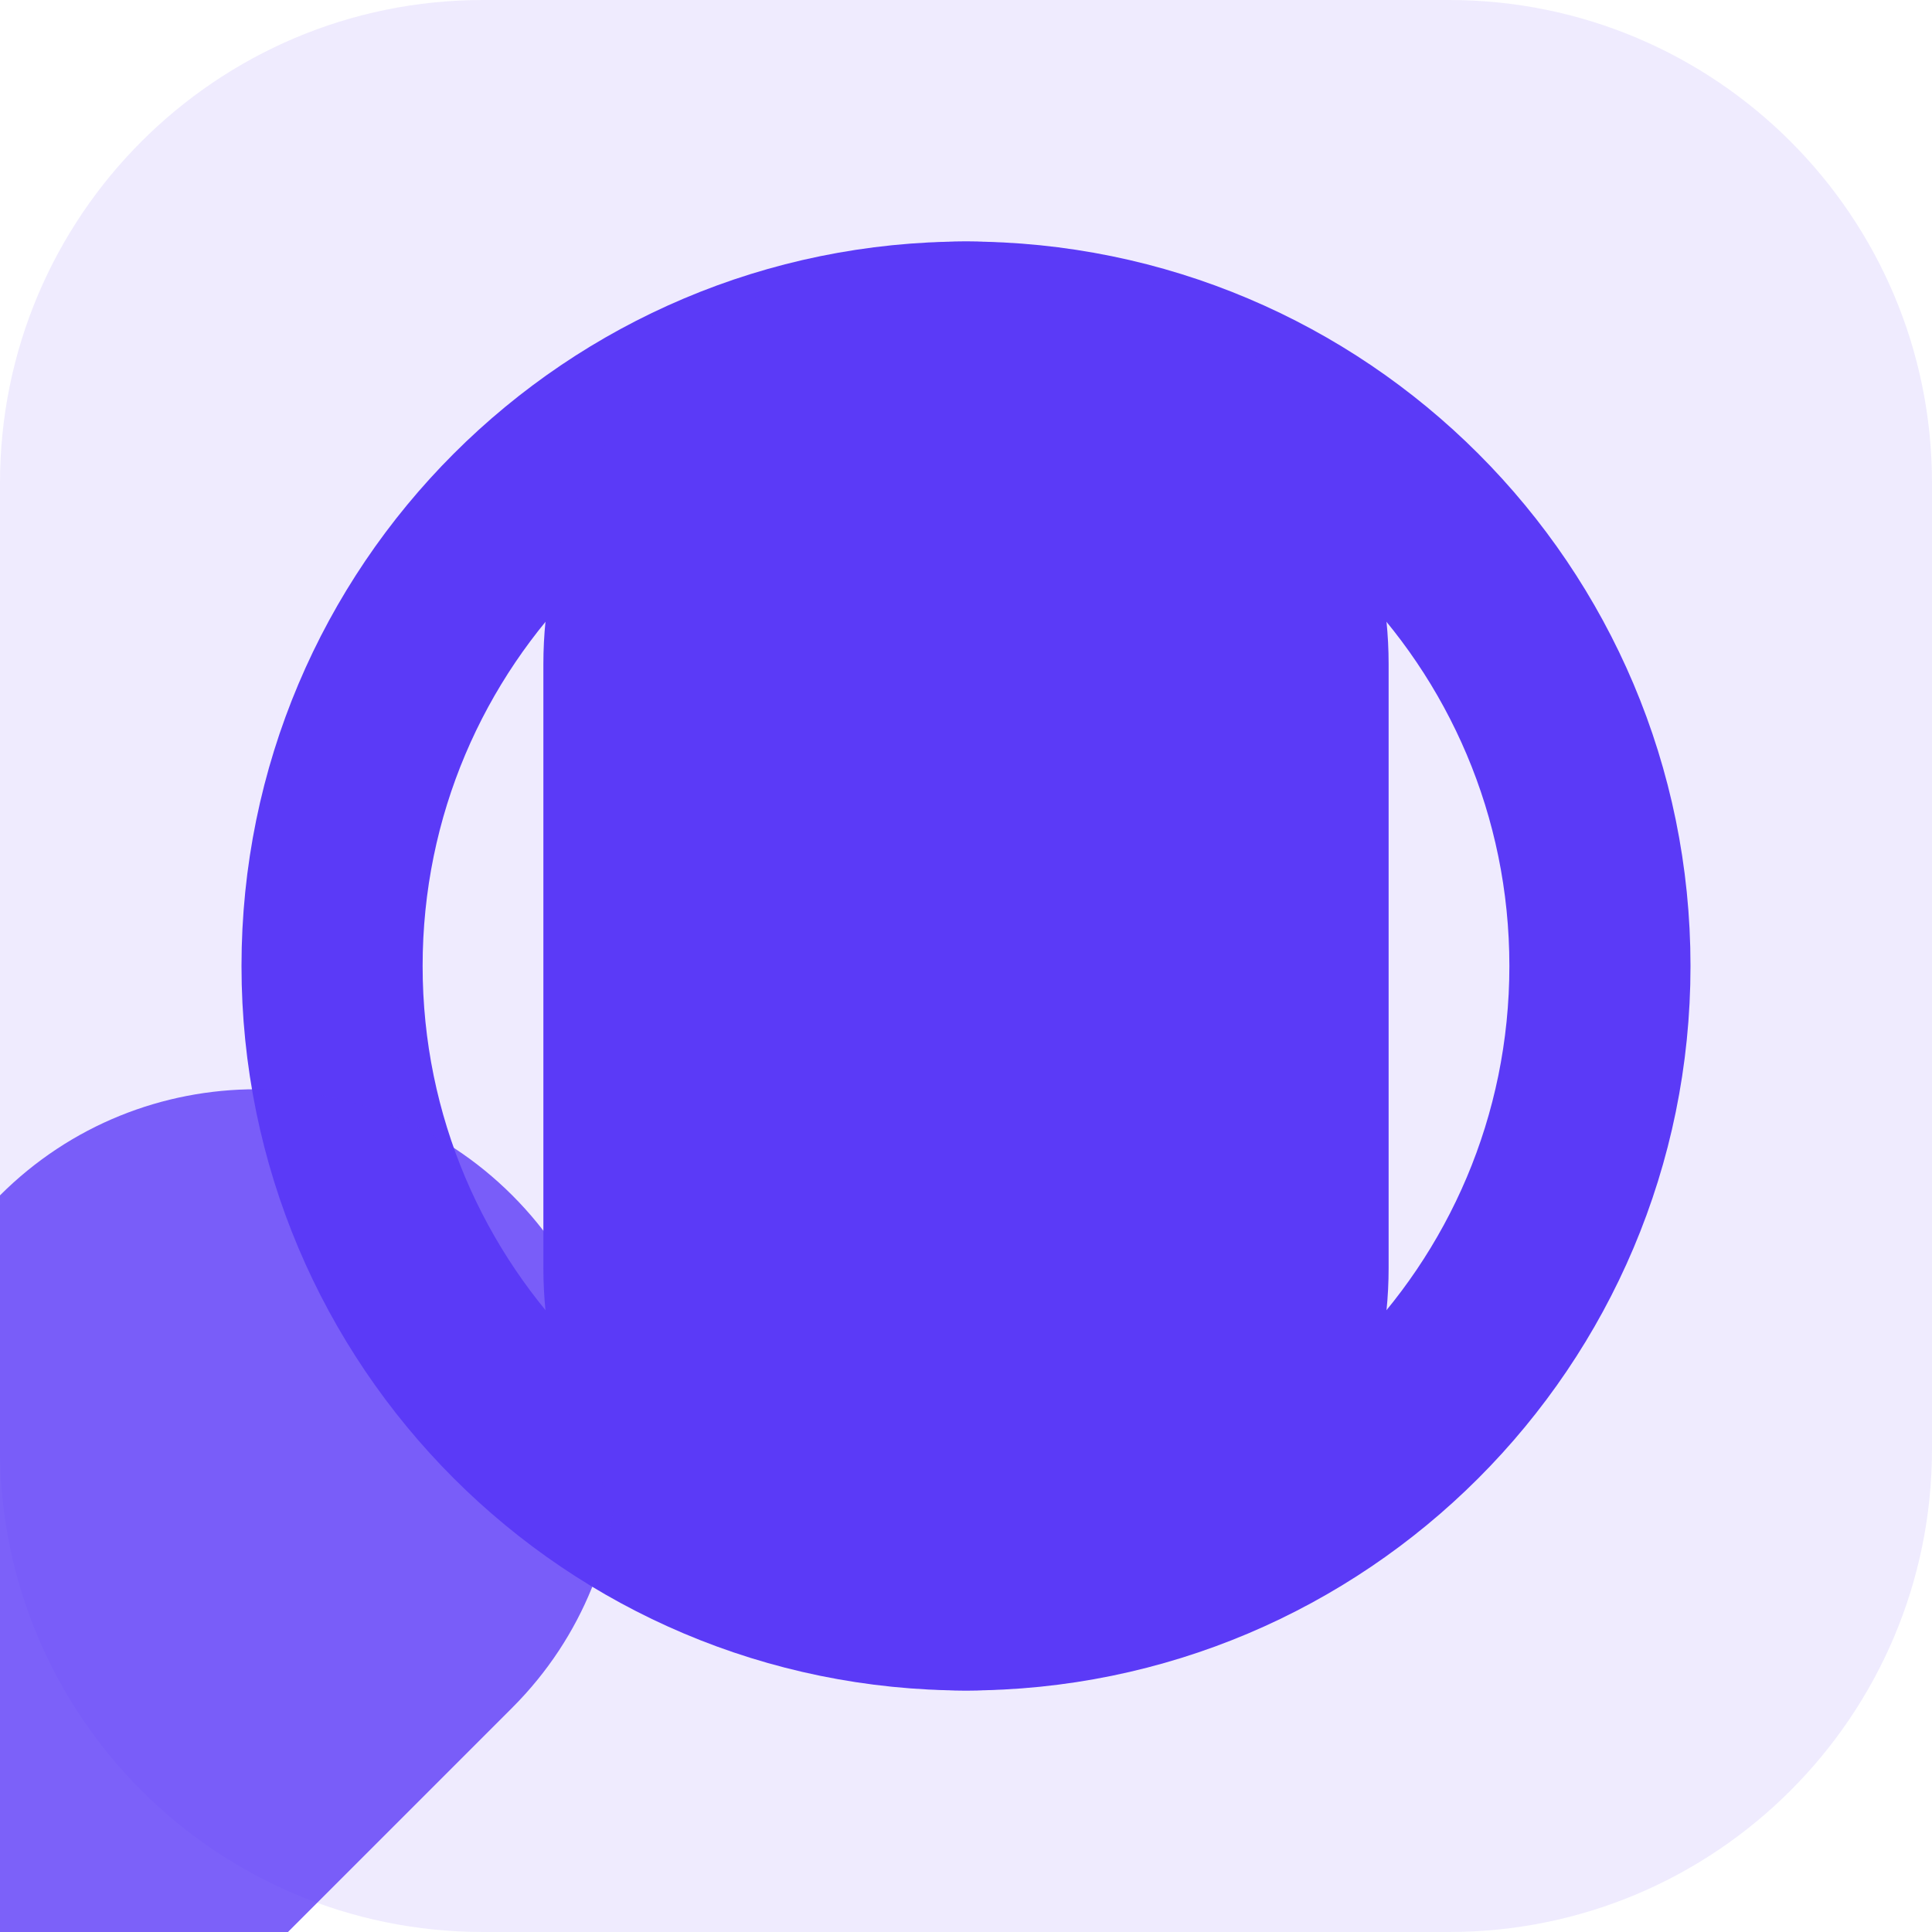
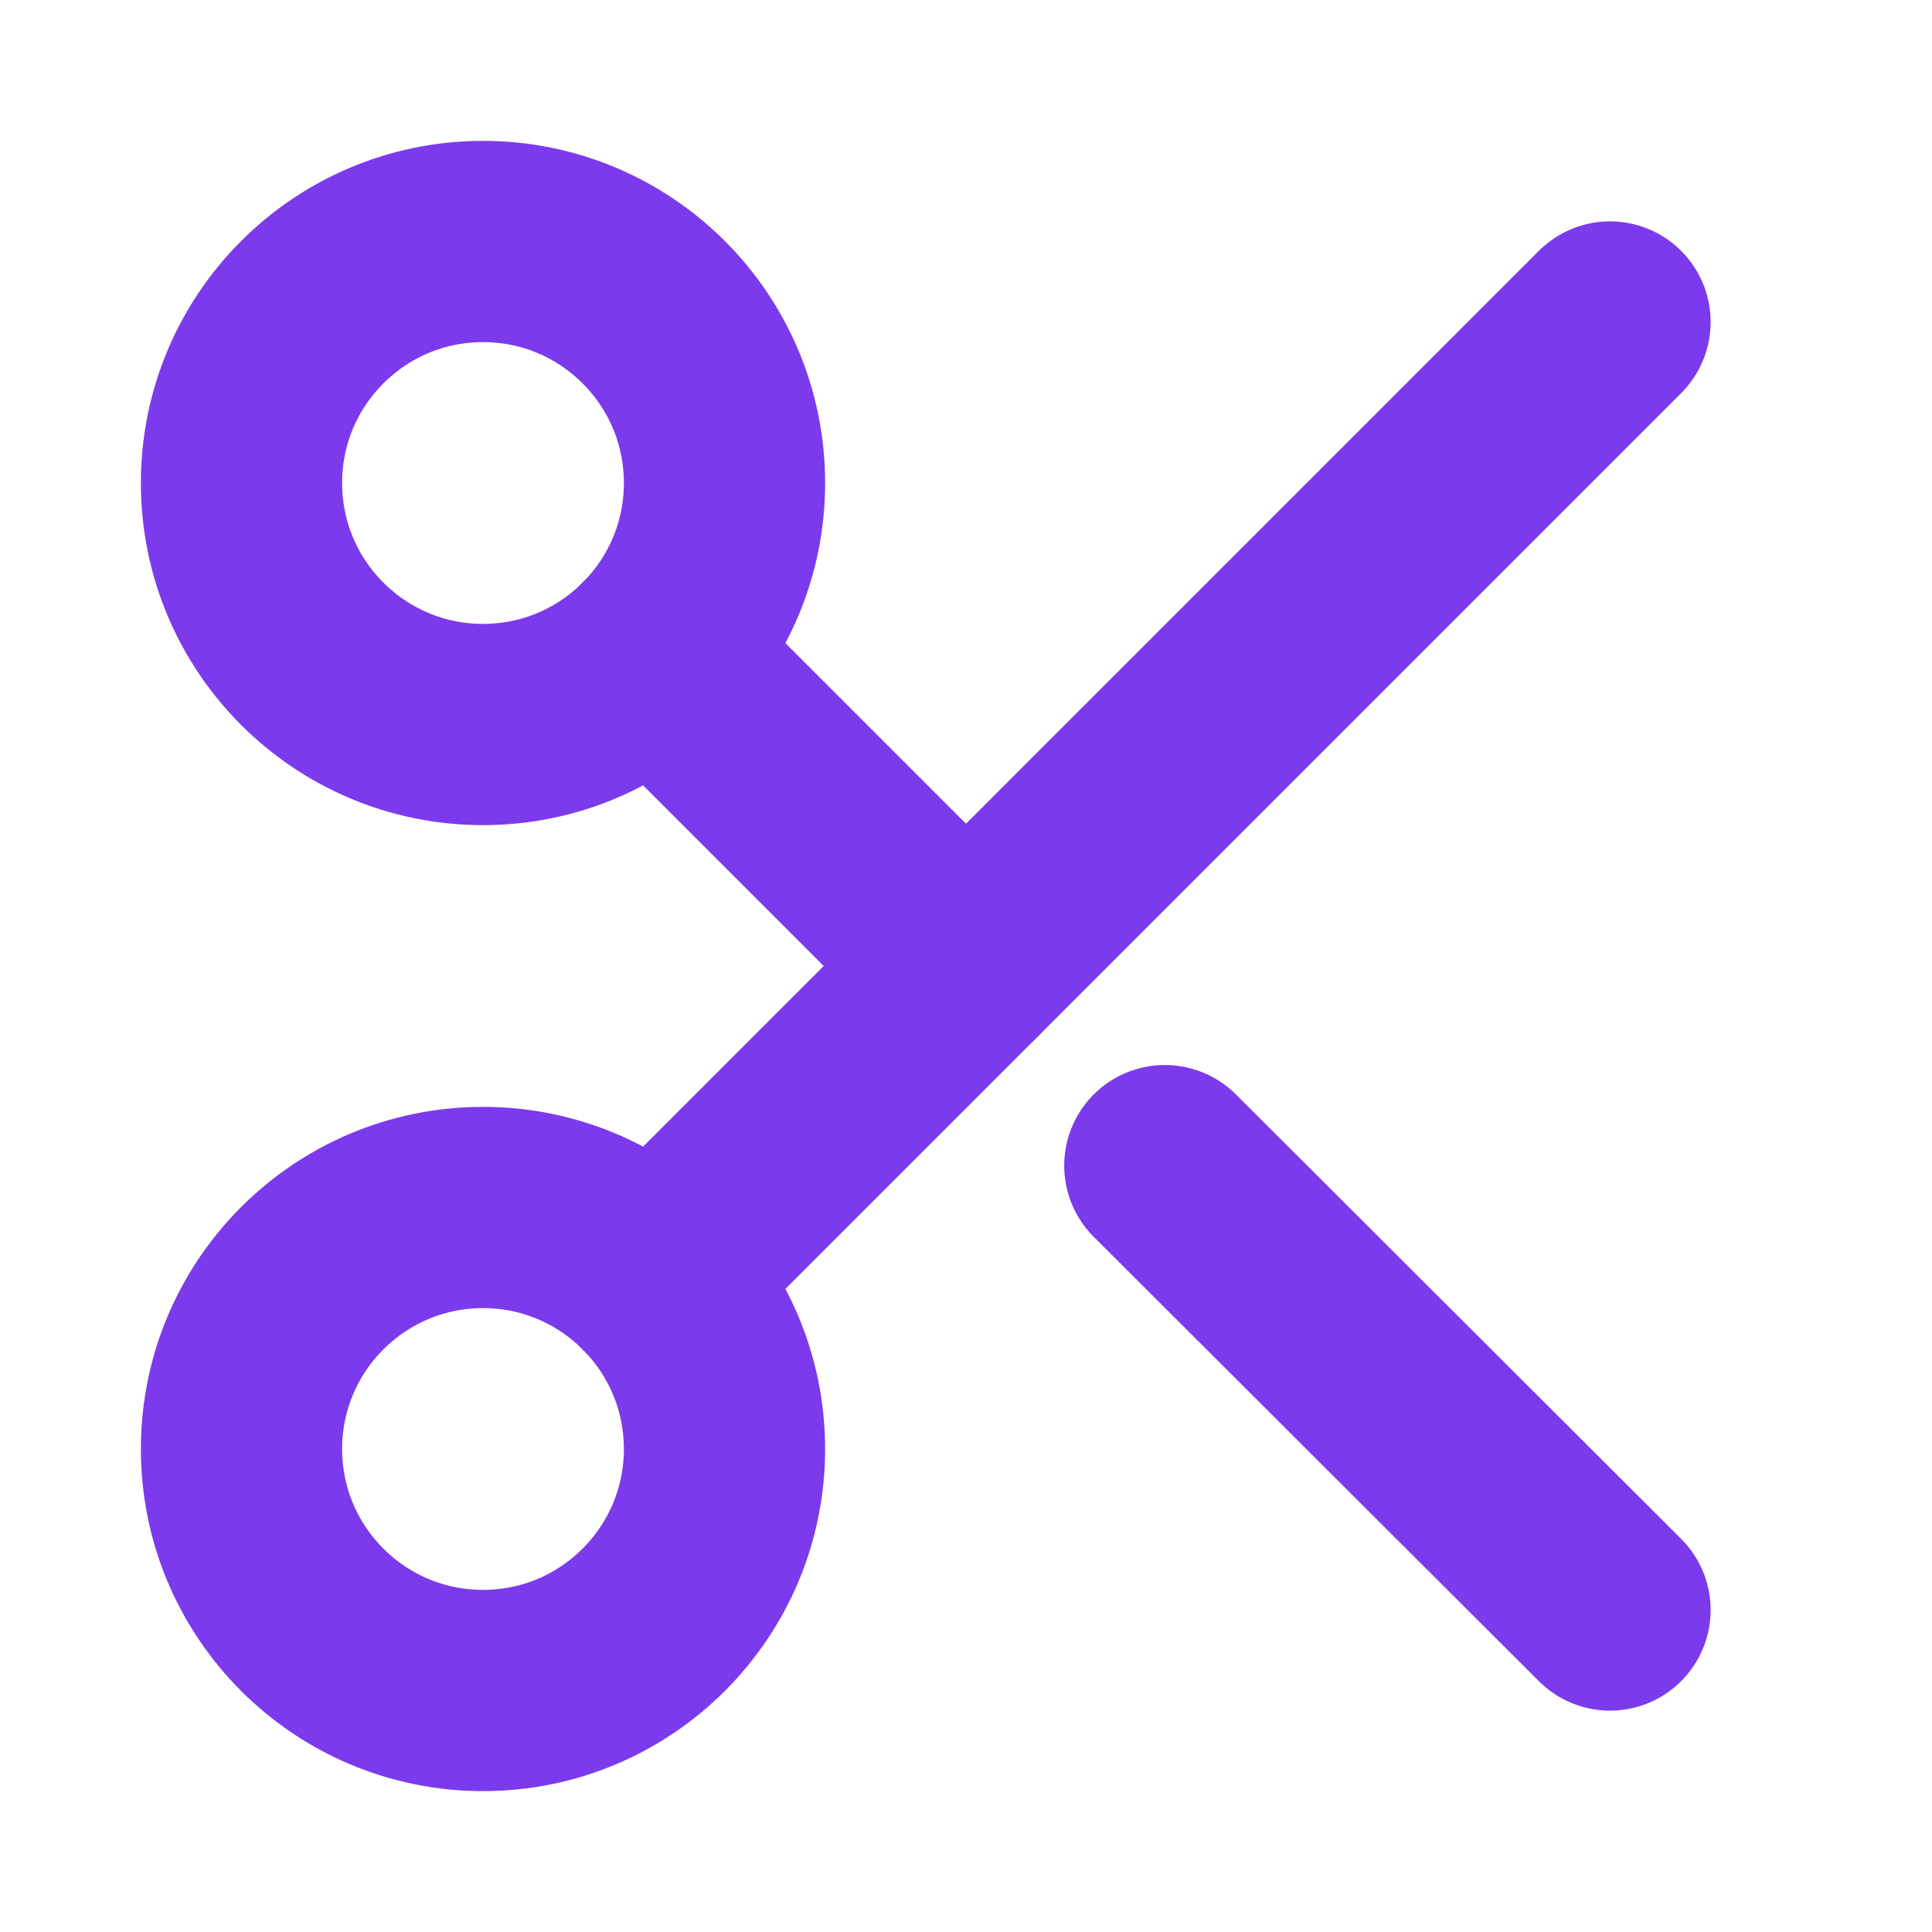
- <svg xmlns="http://www.w3.org/2000/svg" viewBox="0 0 32 32" width="32" height="32">
-   <style>
-     .bg-primary-10 { fill: rgba(91, 58, 247, 0.1); }
-     .stroke-primary { stroke: #5b3af7; }
-     .bg-primary-80 { fill: rgba(91, 58, 247, 0.8); }
-     .bg-primary { fill: #5b3af7; }
-     .rotated { transform-origin: 16px 16px; transform: rotate(45deg) translate(4px, 2px); }
-   </style>
-   <rect width="32" height="32" rx="8" class="bg-primary-10" />
-   <circle cx="16" cy="16" r="10.5" class="stroke-primary" stroke-width="3" fill="none" />
-   <rect x="10" y="6" width="12" height="20" rx="6" class="bg-primary-80 rotated" />
-   <rect x="9" y="4" width="14" height="24" rx="7" class="bg-primary" />
+ <svg xmlns="http://www.w3.org/2000/svg" viewBox="0 0 24 24" width="32" height="32" fill="none" stroke="#7C3AED" stroke-width="2.5" stroke-linecap="round" stroke-linejoin="round">
+   <circle cx="6" cy="6" r="3" />
+   <circle cx="6" cy="18" r="3" />
+   <line x1="20" x2="8.12" y1="4" y2="15.88" />
+   <line x1="14.47" x2="20" y1="14.48" y2="20" />
+   <line x1="8.12" x2="12" y1="8.12" y2="12" />
</svg>
